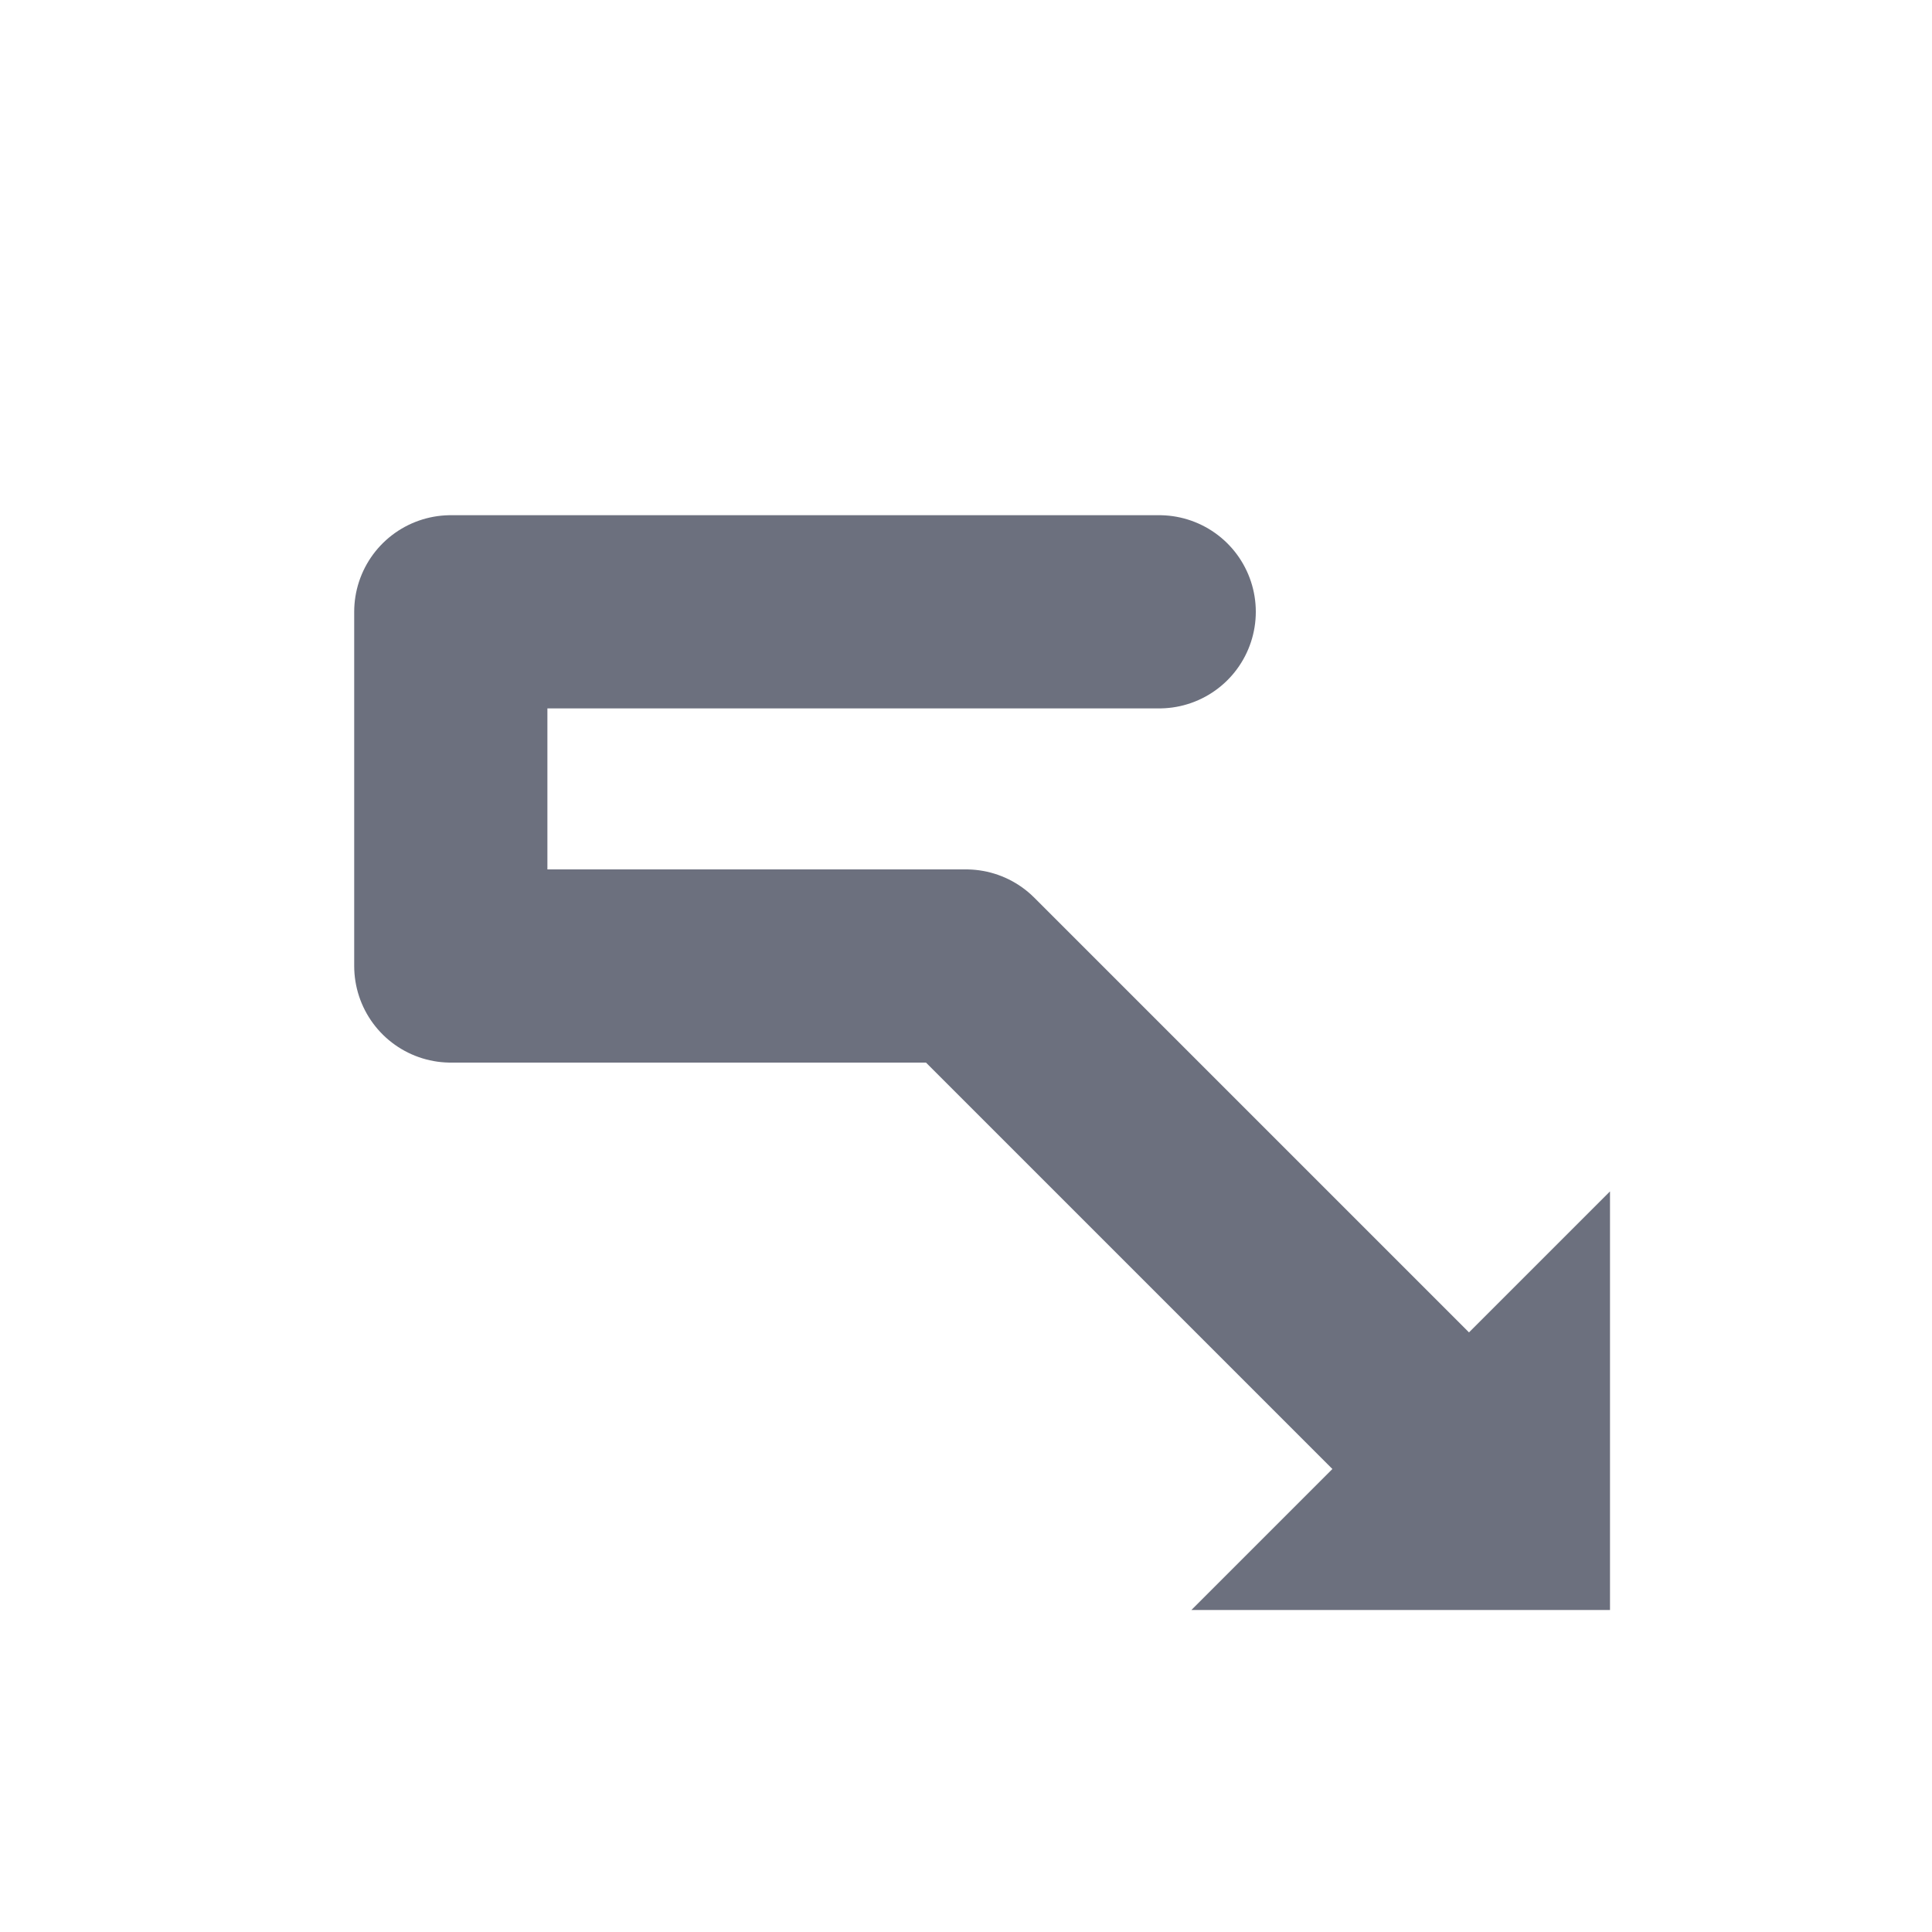
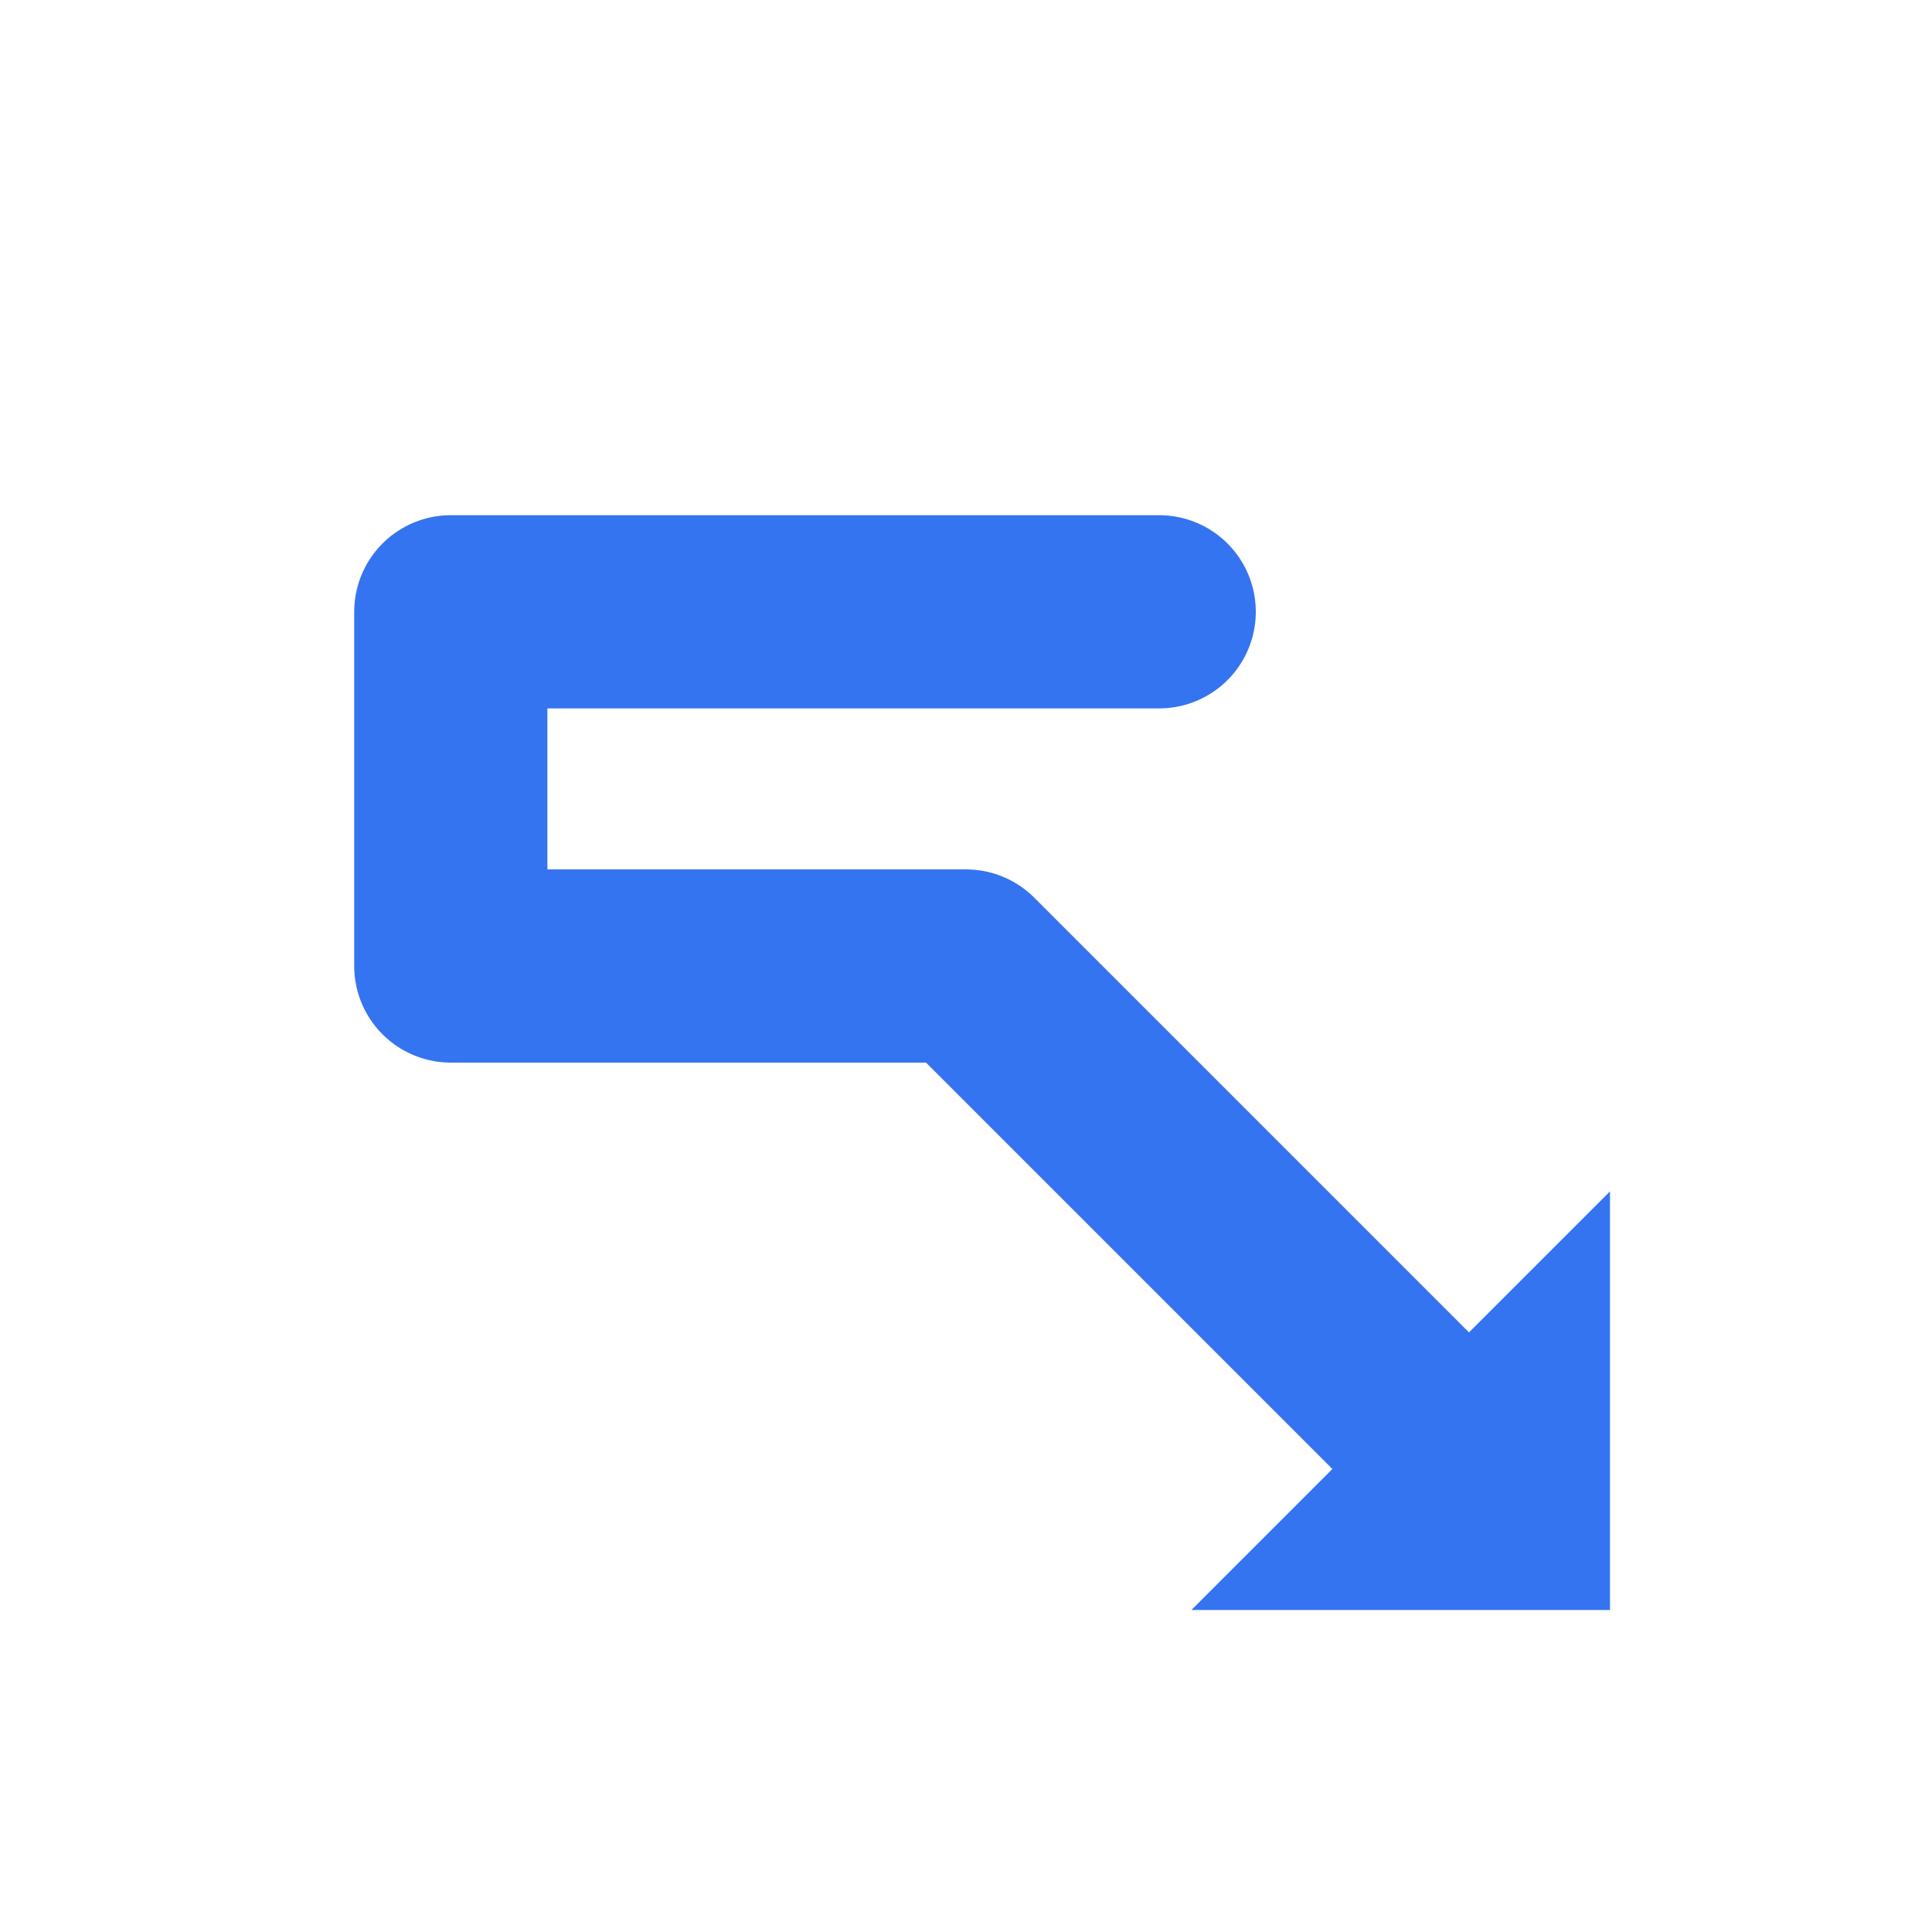
<svg xmlns="http://www.w3.org/2000/svg" width="12" height="12" viewBox="0 0 12 12" fill="none">
-   <g stroke="#6C707E" stroke-width="1.2" stroke-linecap="round" stroke-linejoin="round" fill="none">
+   <g stroke="#3574F0" stroke-width="1.2" stroke-linecap="round" stroke-linejoin="round" fill="none">
    <path d="M7.2 3.8H2.8V6H6L8.7 8.7" />
  </g>
-   <path d="M10 10L7.4 10L10 7.4Z" fill="#6C707E" />
+   <path d="M10 10L7.4 10L10 7.4Z" fill="#3574F0" />
</svg>
